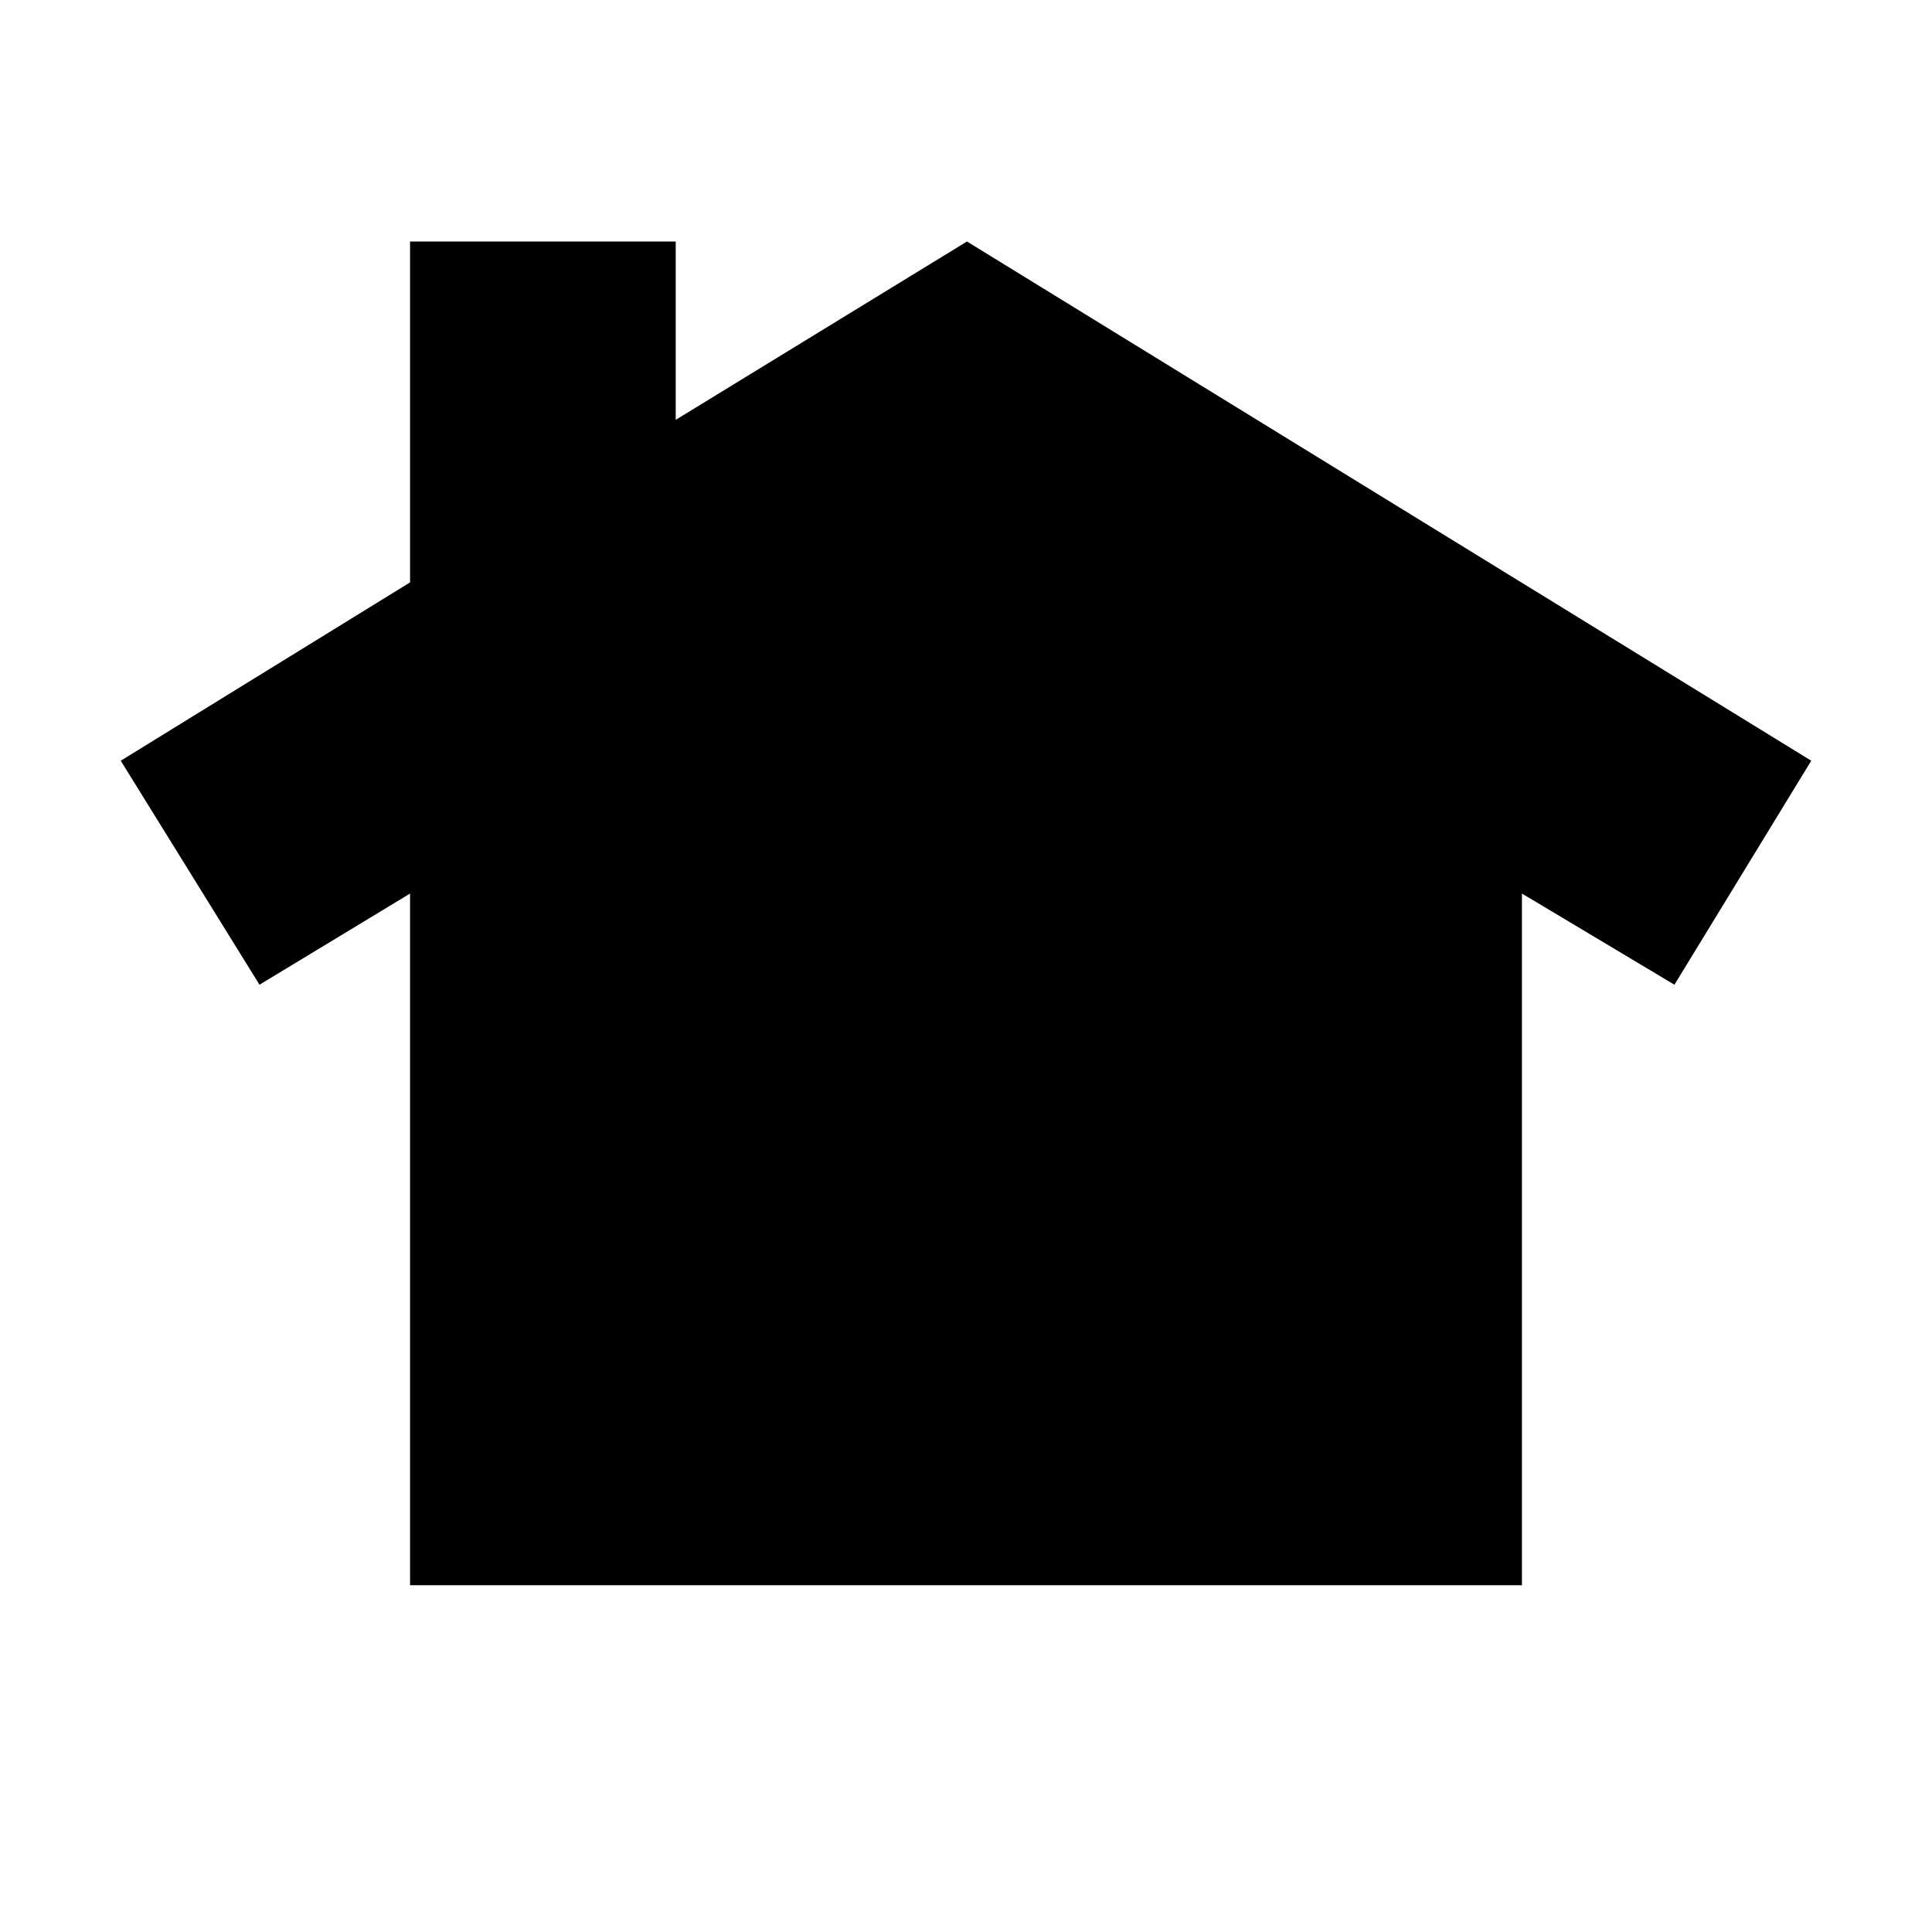
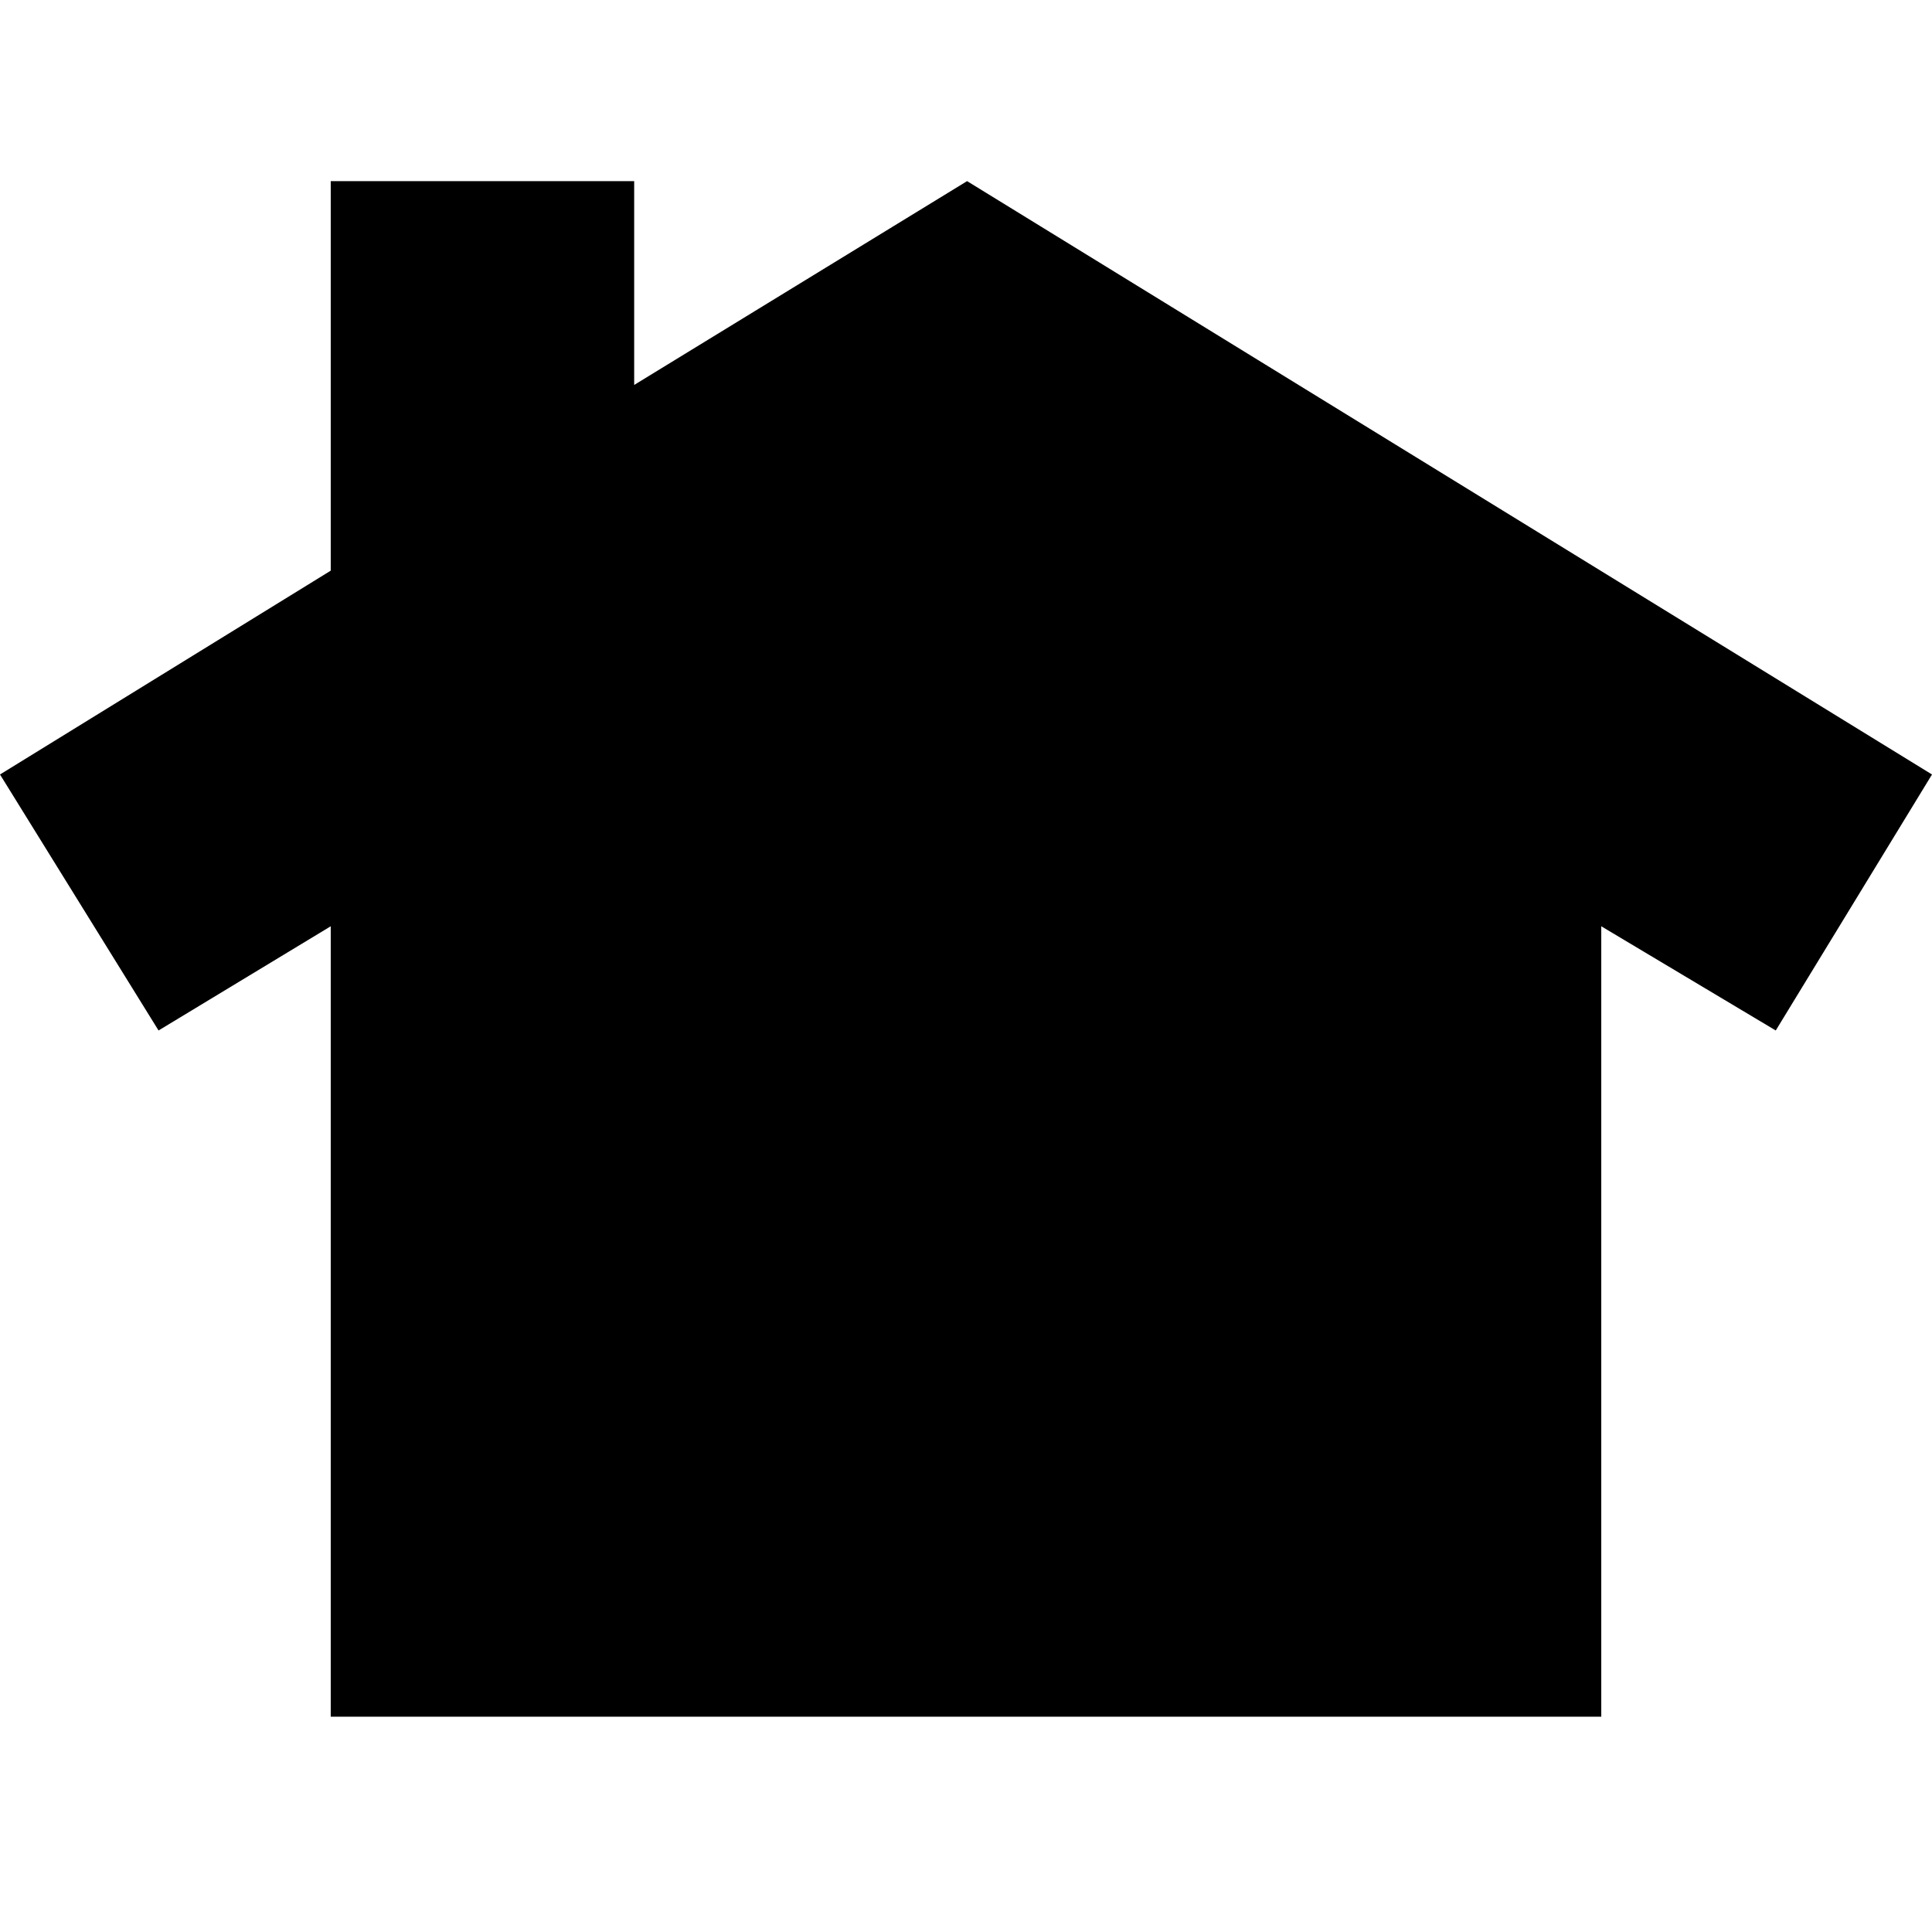
- <svg xmlns="http://www.w3.org/2000/svg" id="icon-nextdoor" width="16" height="16" viewBox="0 0 16 16" aria-hidden="true" focusable="false">
-   <path fill="currentColor" d="M15 6.3L8.008 2L5.596 3.477V2H3.396V4.823L1 6.3L2.149 8.155L3.396 7.4V13.128H12.604V7.4L13.867 8.155L15 6.3Z" />
+ <svg xmlns="http://www.w3.org/2000/svg" role="img" aria-hidden="true" focusable="false" width="16" height="16" viewBox="0 -1.5 16 16" fill="currentColor">
+   <path d="M16 4.914L8.009 0L5.252 1.688V0H2.739V3.226L0 4.914L1.313 7.034L2.739 6.171V12.717H13.261V6.171L14.706 7.034L16 4.914Z" />
</svg>
